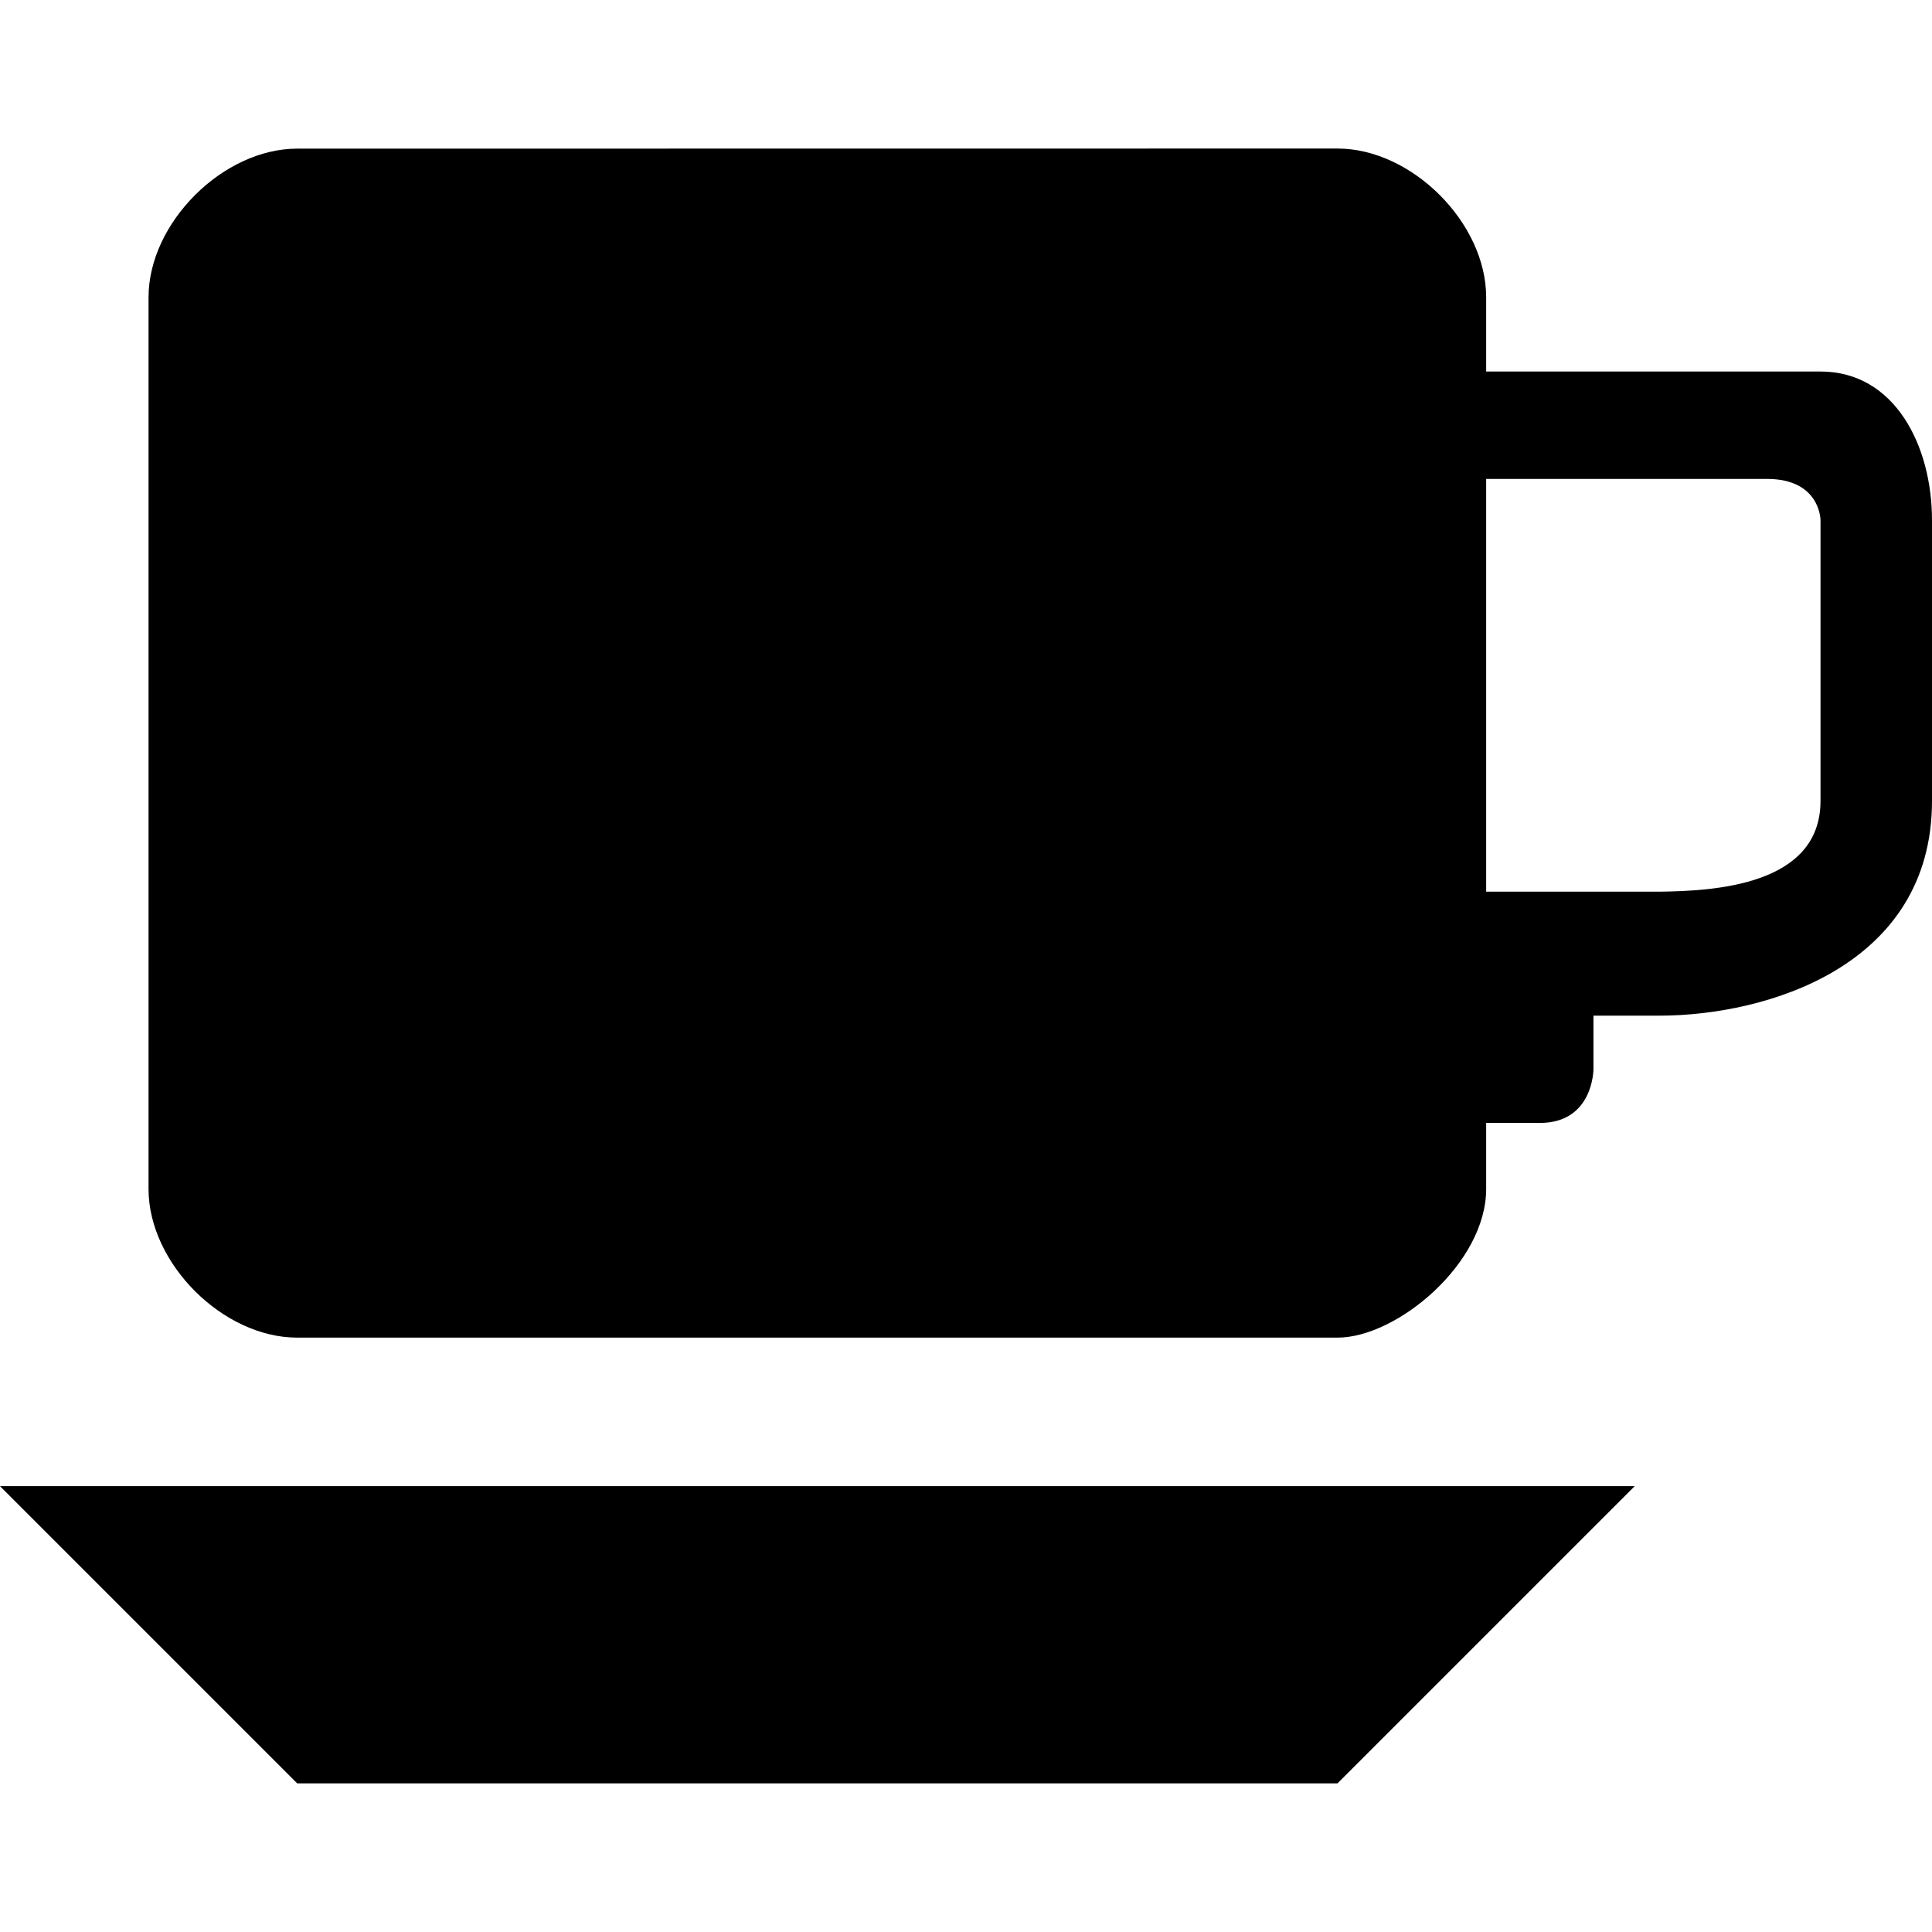
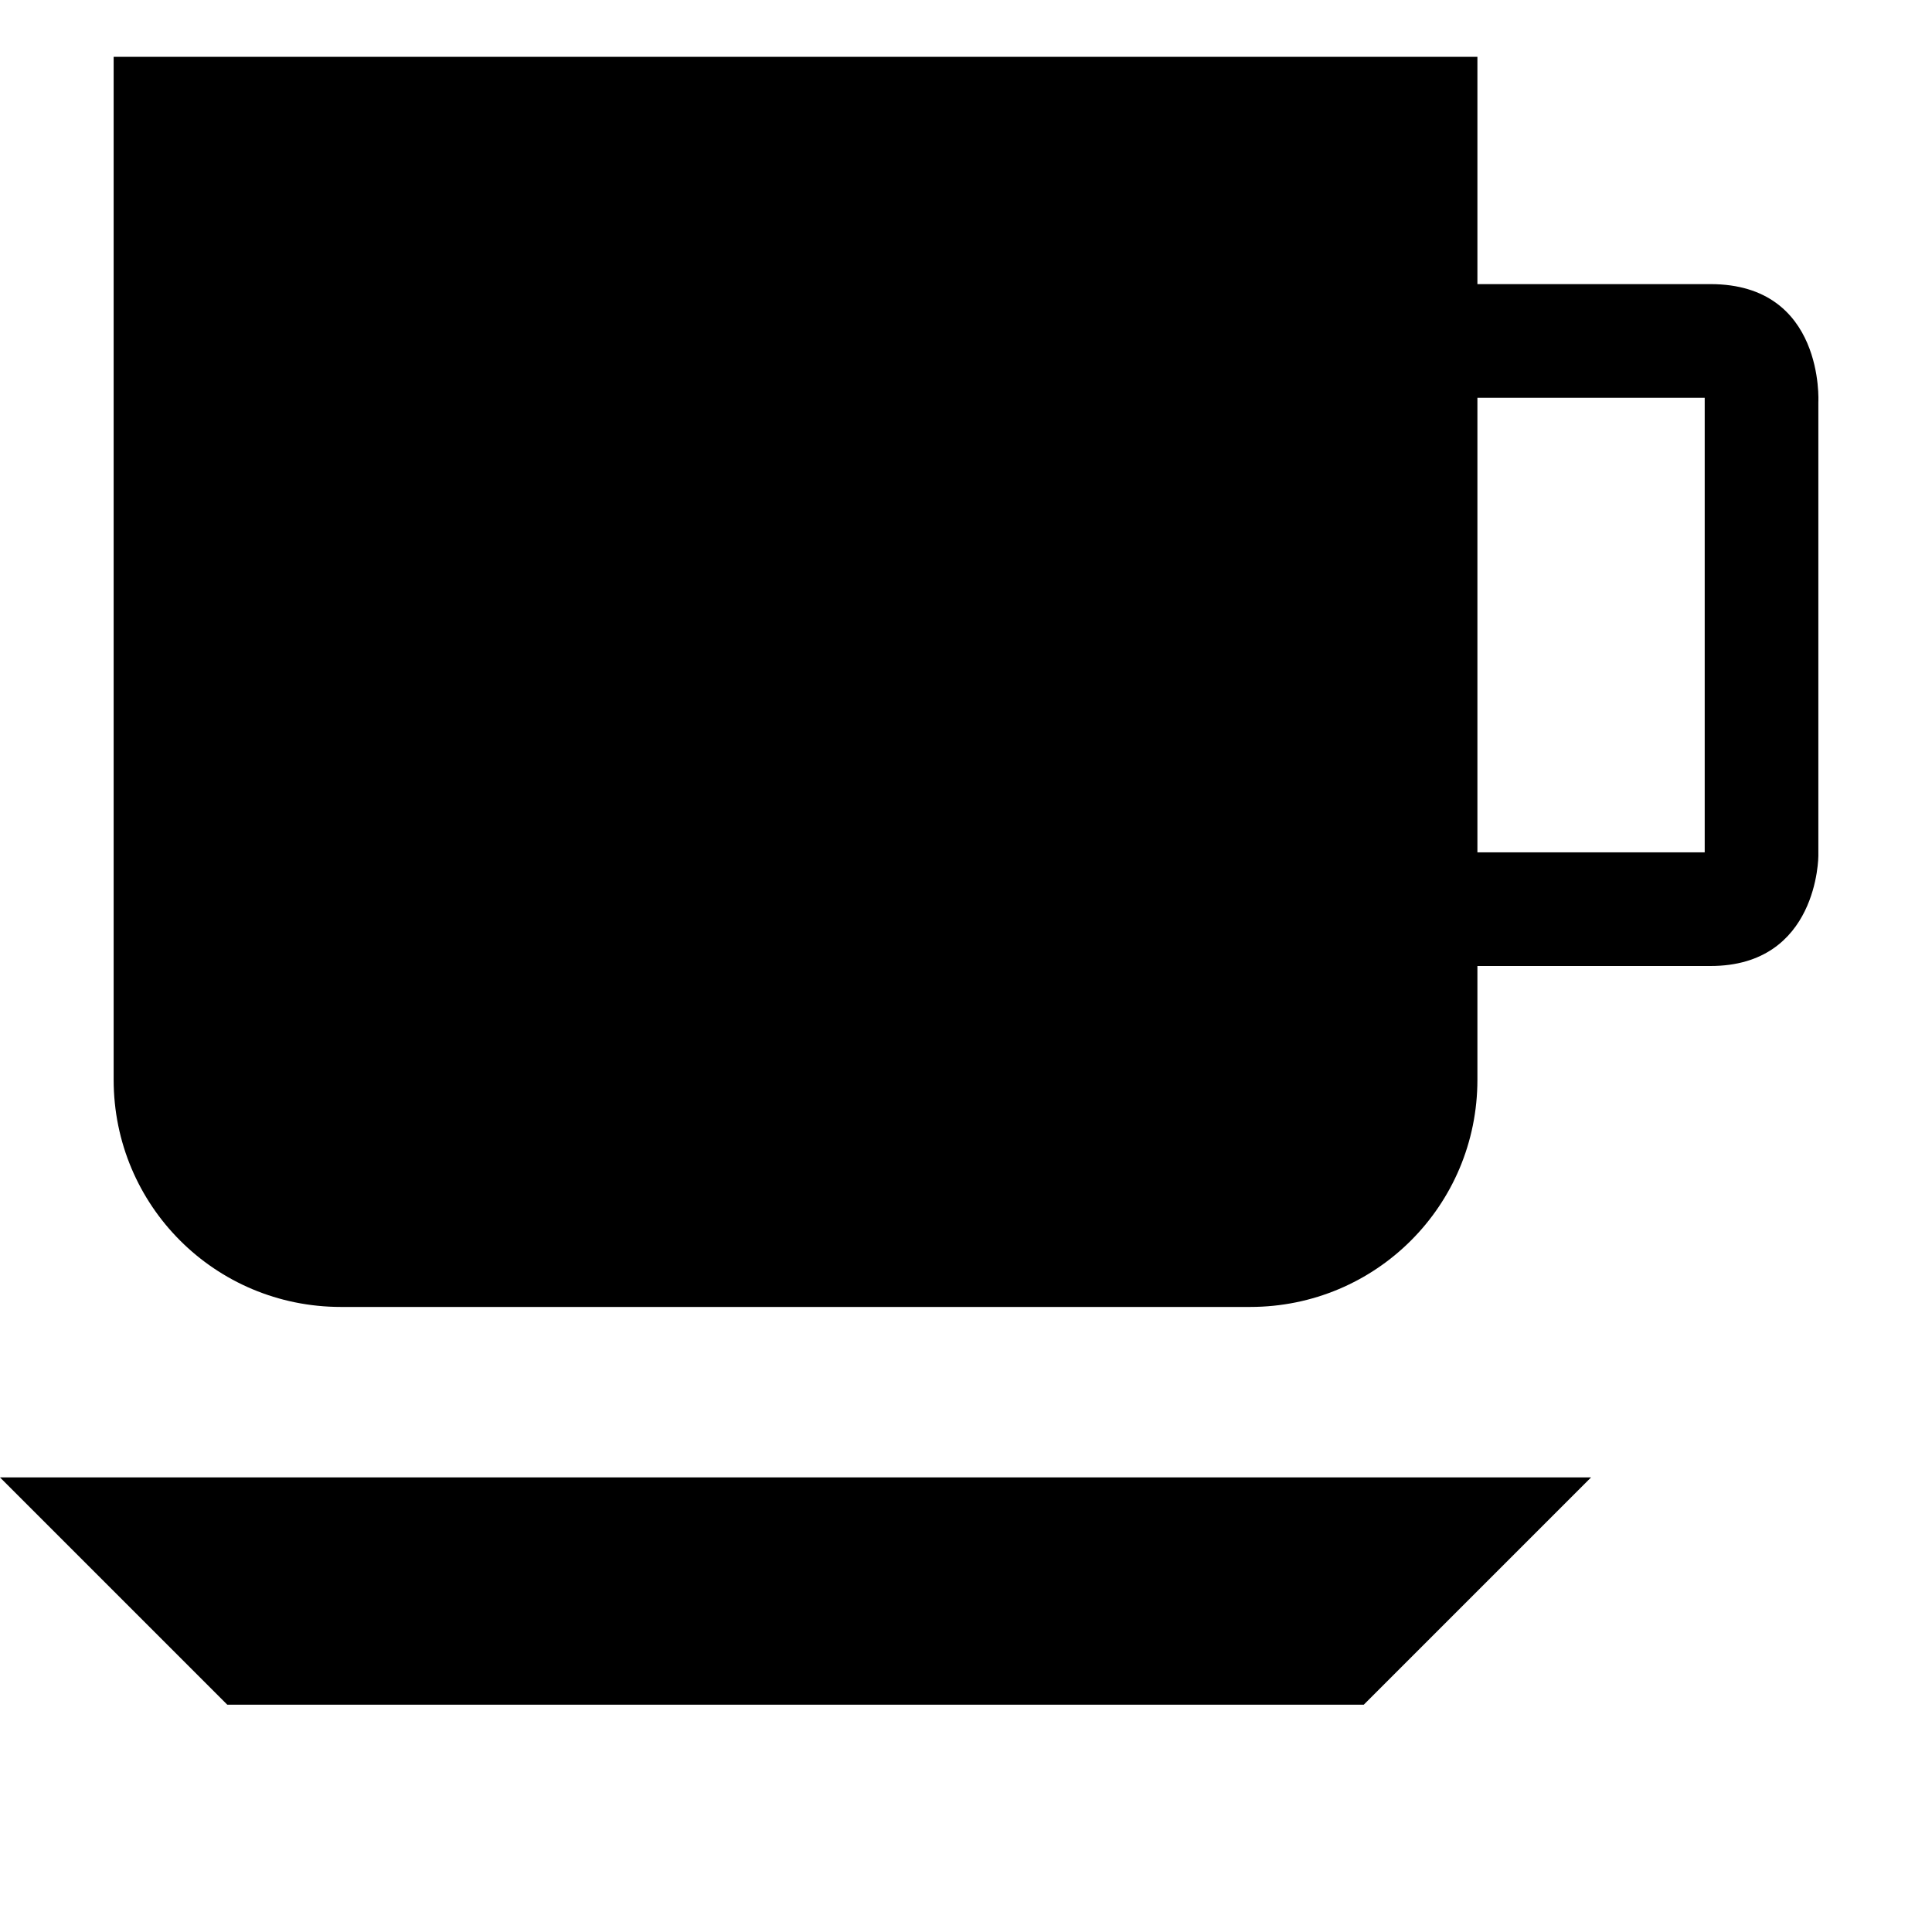
<svg xmlns="http://www.w3.org/2000/svg" version="1.1" width="17" height="17" id="svg4619" viewBox="0 0 17 17">
  <defs id="defs4621" />
-   <path style="fill:#000000;fill-opacity:1" d="m 2.615,1.308 c -0.654,0 -1.308,0.654 -1.308,1.308 l 0,7.846 c 0,0.654 0.654,1.308 1.308,1.308 l 9.154,0 c 0.523,0 1.308,-0.654 1.308,-1.308 l 0,-0.581 0.472,0 c 0.472,0 0.472,-0.472 0.472,-0.472 l 0,-0.472 0.581,0 C 15.547,8.936 17,8.5 17,7.047 L 17,4.577 C 17,3.923 16.673,3.269 16.019,3.269 l -2.942,0 0,-0.654 c 0,-0.654 -0.654,-1.308 -1.308,-1.308 z m 10.462,2.906 2.47,0 c 0.472,0 0.472,0.363 0.472,0.363 l 0,2.47 c 0,0.748 -0.944,0.793 -1.417,0.799 l -0.581,0 -0.944,0 z M 0,13.077 l 2.615,2.615 9.154,0 2.615,-2.615 z" id="rect9826-2-1-5-9" />
+   <path style="opacity:1;fill:#000000;fill-opacity:1;stroke:none;stroke-width:0;stroke-linecap:round;stroke-linejoin:round;stroke-miterlimit:4;stroke-dasharray:none;stroke-dashoffset:0;stroke-opacity:1" d="m 1,0.5 0,9 c 0,1.108 0.892,2 2,2 l 8,0 c 1.108,0 2,-0.892 2,-2 l 0,-1 2.051,0 C 16,8.5 16,7.531 16,7.531 L 16,3.539 C 16,3.539 16.057,2.5 15.051,2.5 L 13,2.5 l 0,-2 -2,0 -8,0 -2,0 z m 12,3 2,0 0,4 -2,0 0,-4 z" id="rect3335" />
+   <path style="opacity:1;fill:#000000;fill-opacity:1;stroke:none;stroke-width:0;stroke-linecap:round;stroke-linejoin:round;stroke-miterlimit:4;stroke-dasharray:none;stroke-dashoffset:0;stroke-opacity:1" d="m 0,13 14,0 -2,2 -10,0 z" id="rect3359" />
</svg>
